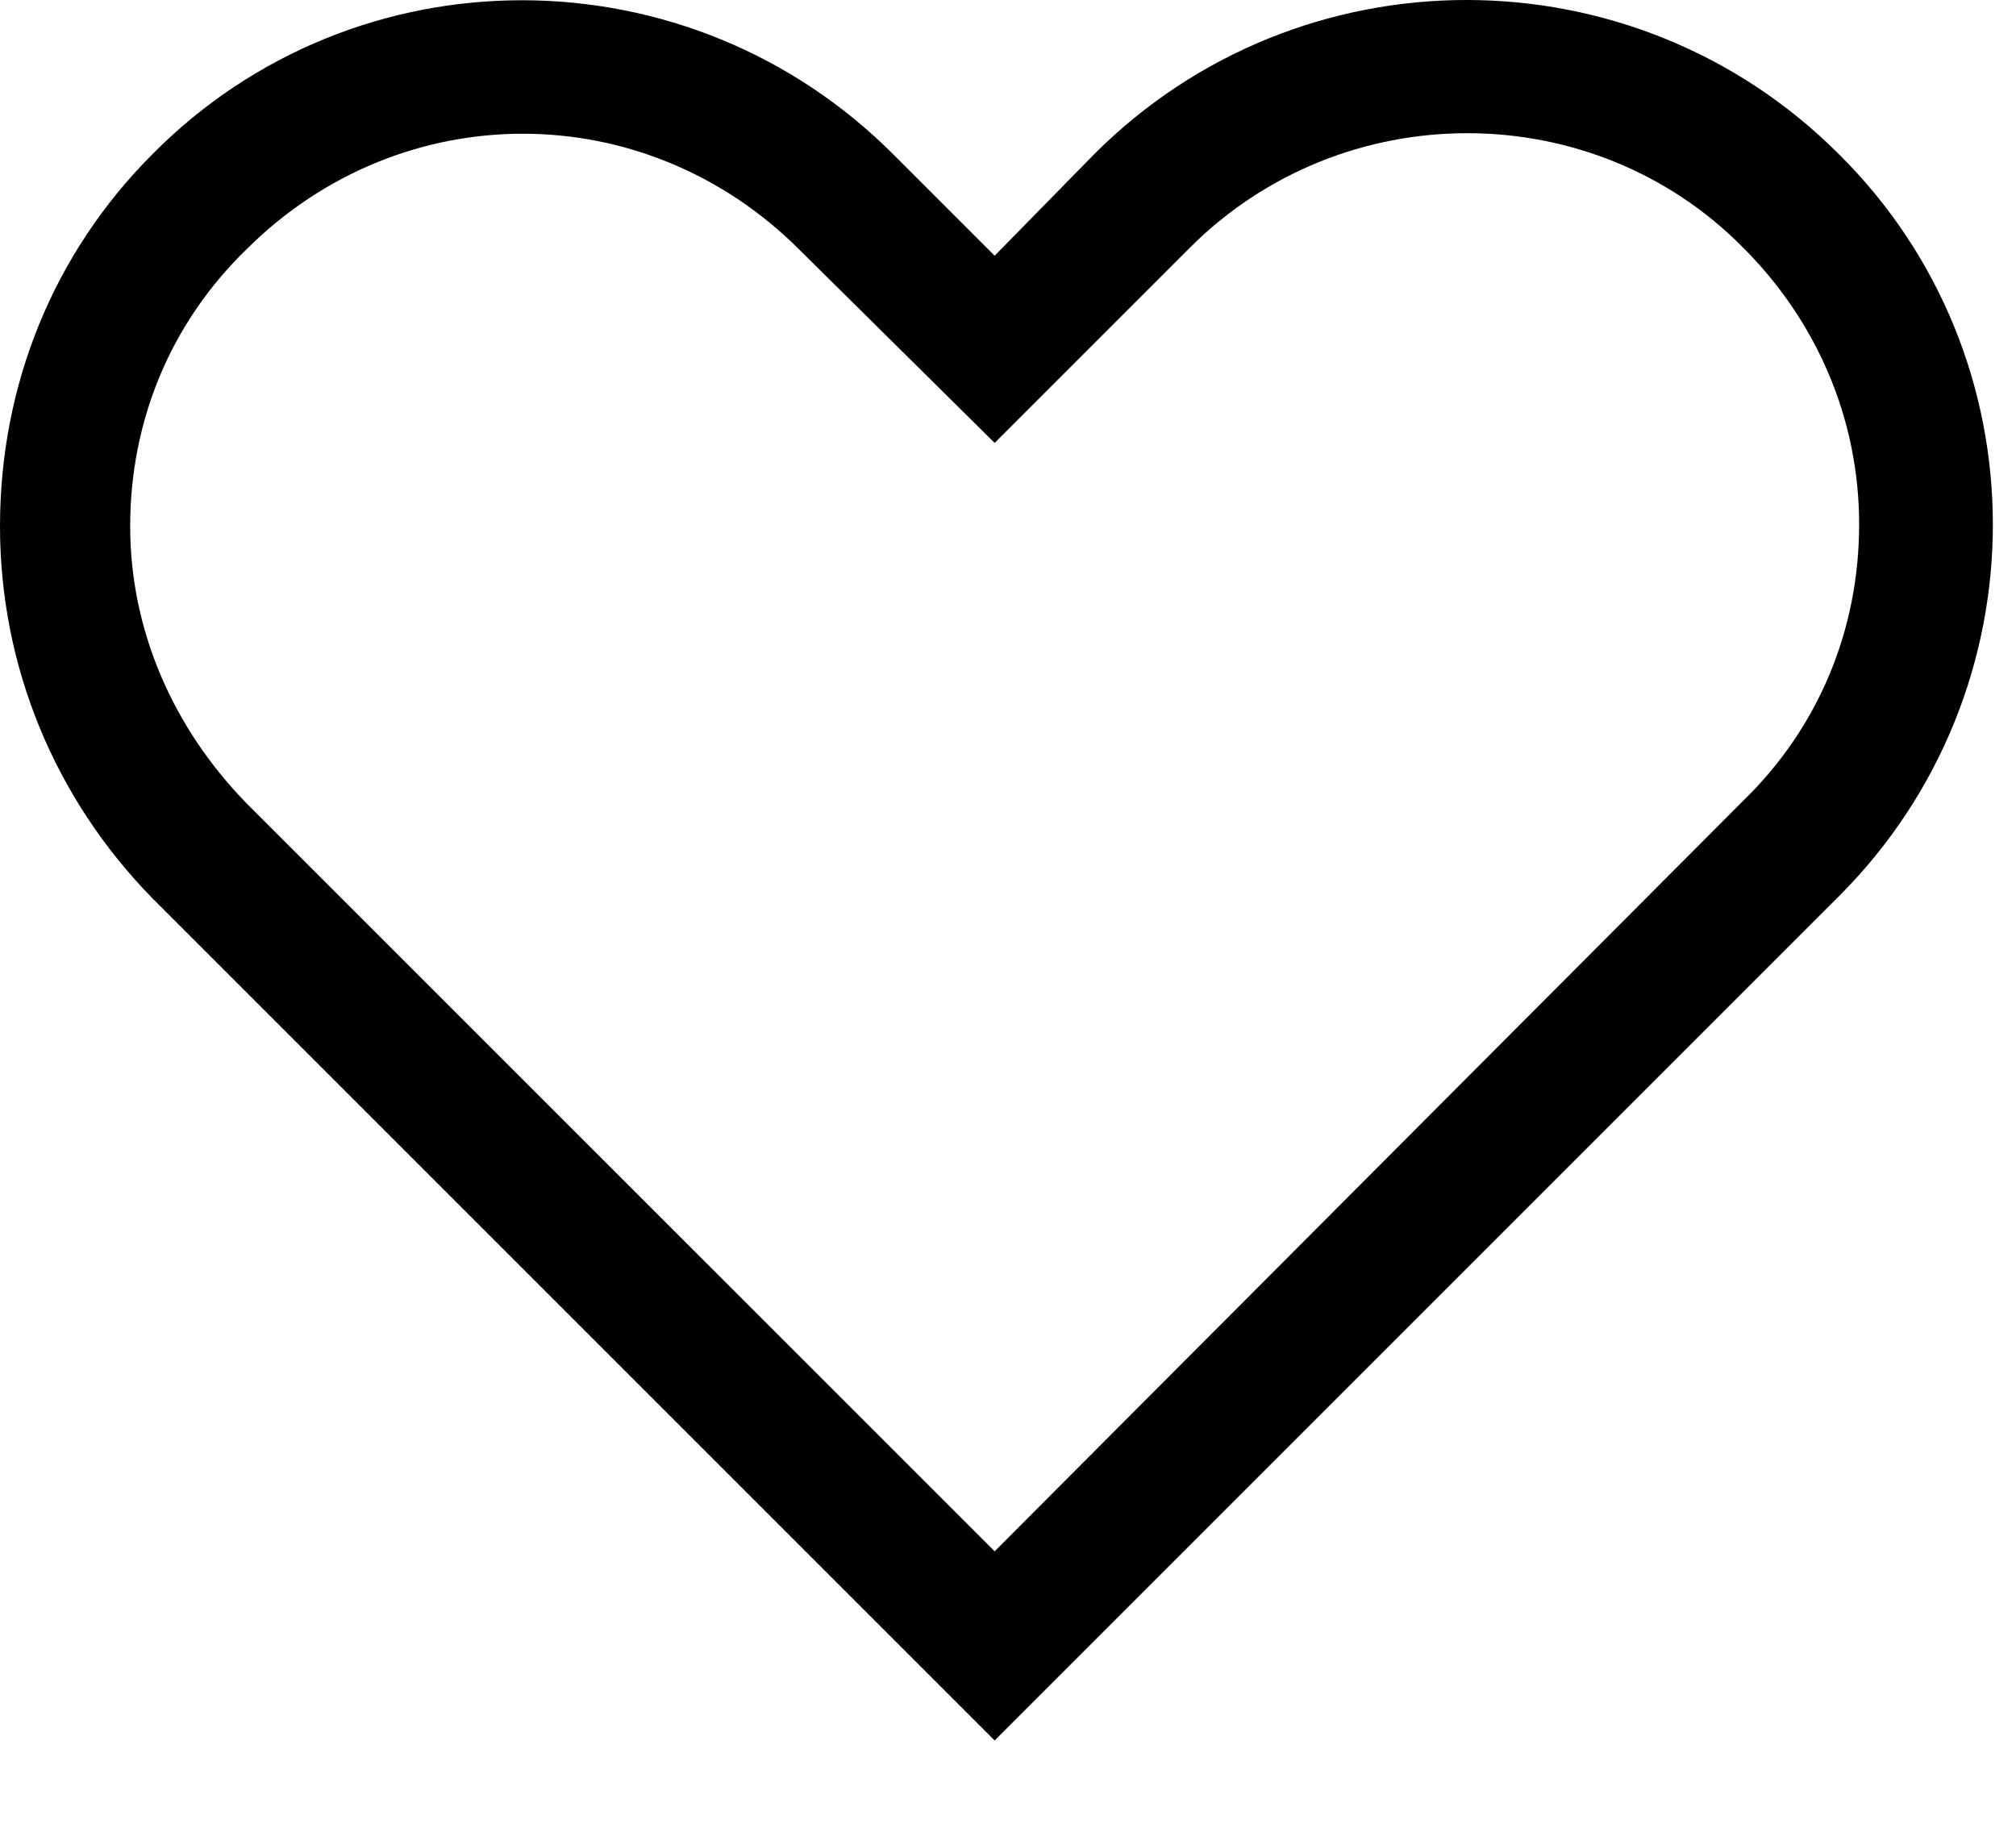
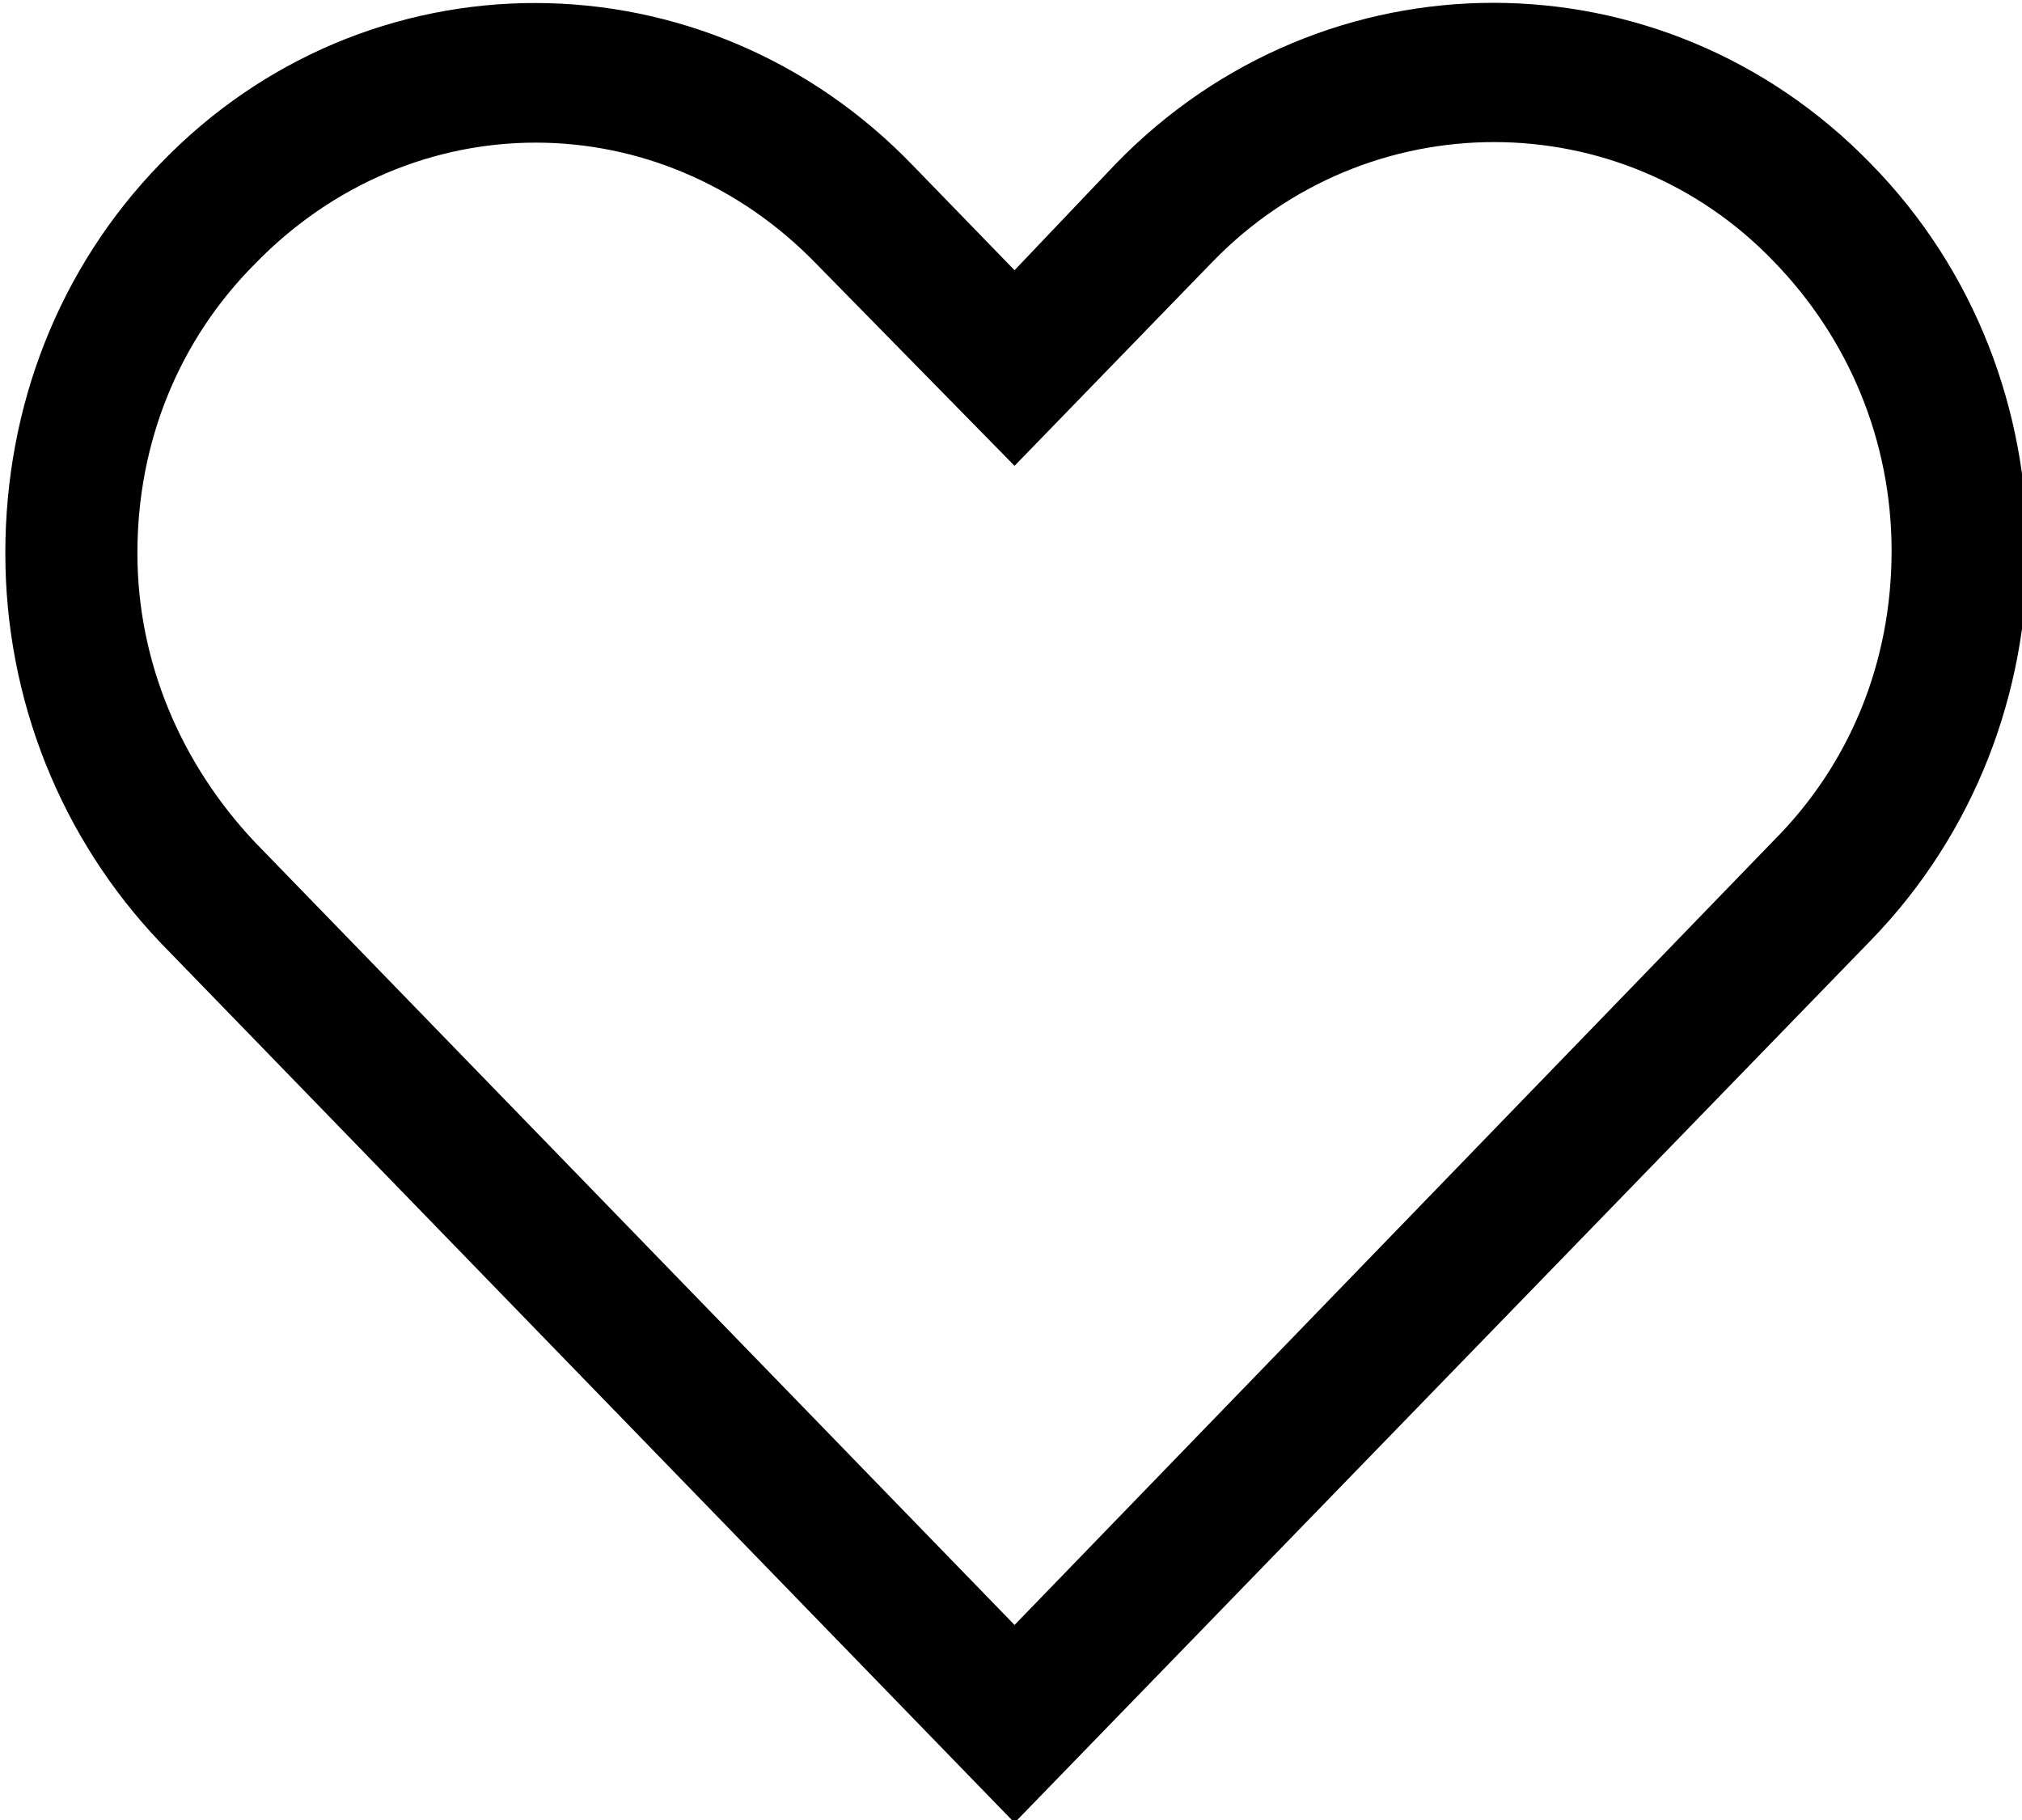
- <svg xmlns="http://www.w3.org/2000/svg" width="21" height="19" viewBox="0 0 21 19" fill="none">
-   <path d="M19.154 9.338C21.294 7.198 21.294 3.724 19.154 1.605C17.014 -0.535 13.539 -0.535 11.399 1.605L10.361 2.664L9.323 1.626C7.183 -0.535 3.708 -0.535 1.589 1.605C0.551 2.643 0 4.02 0 5.482C0 6.944 0.572 8.321 1.589 9.359L10.361 18.131L19.154 9.338ZM1.356 5.482C1.356 4.38 1.78 3.363 2.564 2.601C3.369 1.796 4.407 1.393 5.445 1.393C6.484 1.393 7.522 1.796 8.327 2.601L10.361 4.614L12.395 2.58C13.984 0.99 16.59 0.99 18.158 2.58C18.921 3.342 19.366 4.359 19.366 5.461C19.366 6.563 18.942 7.58 18.158 8.342L10.361 16.16L2.564 8.364C1.801 7.58 1.356 6.563 1.356 5.482Z" fill="black" />
+ <svg xmlns="http://www.w3.org/2000/svg" width="20" height="18" viewBox="0 0 21 19" fill="none" version="1.1" id="svg156">
+   <defs id="defs160" />
+   <path d="m 19.479,9.815 c 2.176,-2.242 2.176,-5.884 0,-8.104 -2.176,-2.242 -5.71,-2.242 -7.886,0 L 10.537,2.821 9.481,1.733 C 7.305,-0.532 3.771,-0.532 1.616,1.711 0.56,2.799 0,4.242 0,5.774 0,7.306 0.582,8.749 1.616,9.837 L 10.537,19.029 Z M 1.379,5.774 c 0,-1.155 0.431,-2.22 1.228,-3.02 C 3.426,1.911 4.482,1.489 5.538,1.489 c 1.056,0 2.112,0.422 2.93,1.266 L 10.537,4.863 12.605,2.732 c 1.616,-1.665 4.266,-1.665 5.861,0 0.776,0.799 1.228,1.865 1.228,3.02 0,1.155 -0.431,2.22 -1.228,3.02 L 10.537,16.964 2.607,8.793 C 1.832,7.972 1.379,6.906 1.379,5.774 Z" fill="#000000" id="path154" style="stroke-width:1.032" />
</svg>
